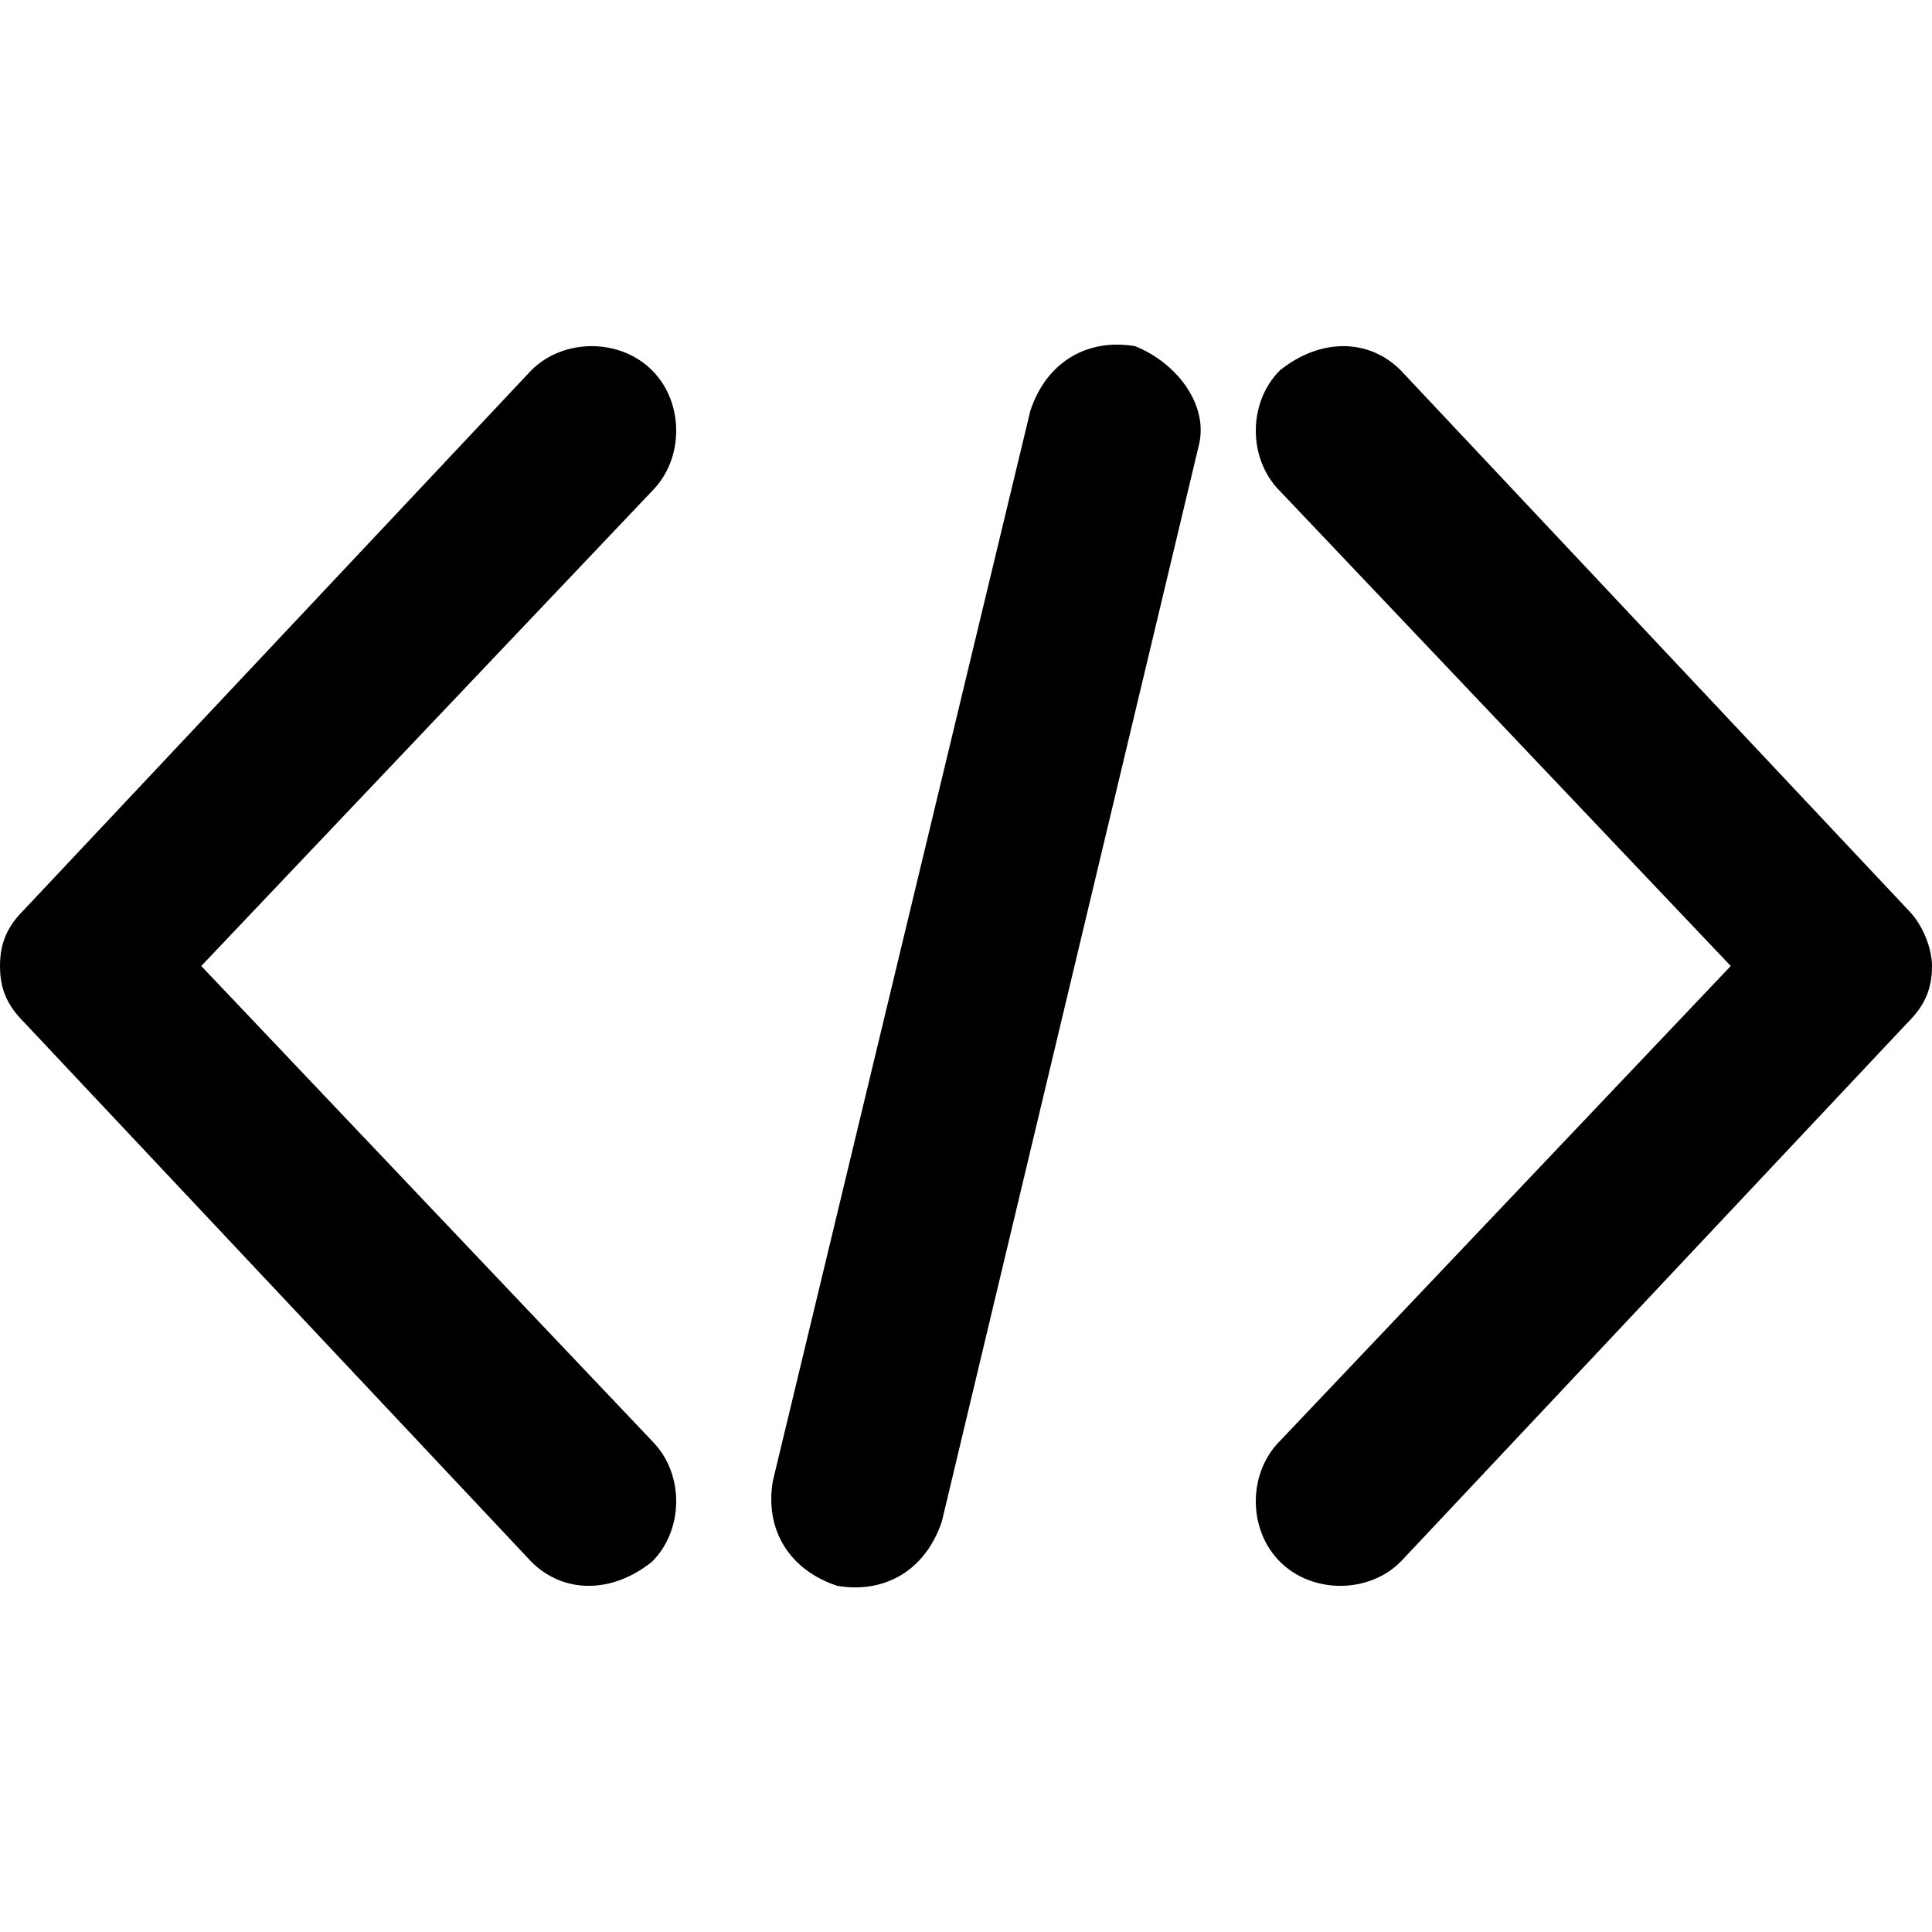
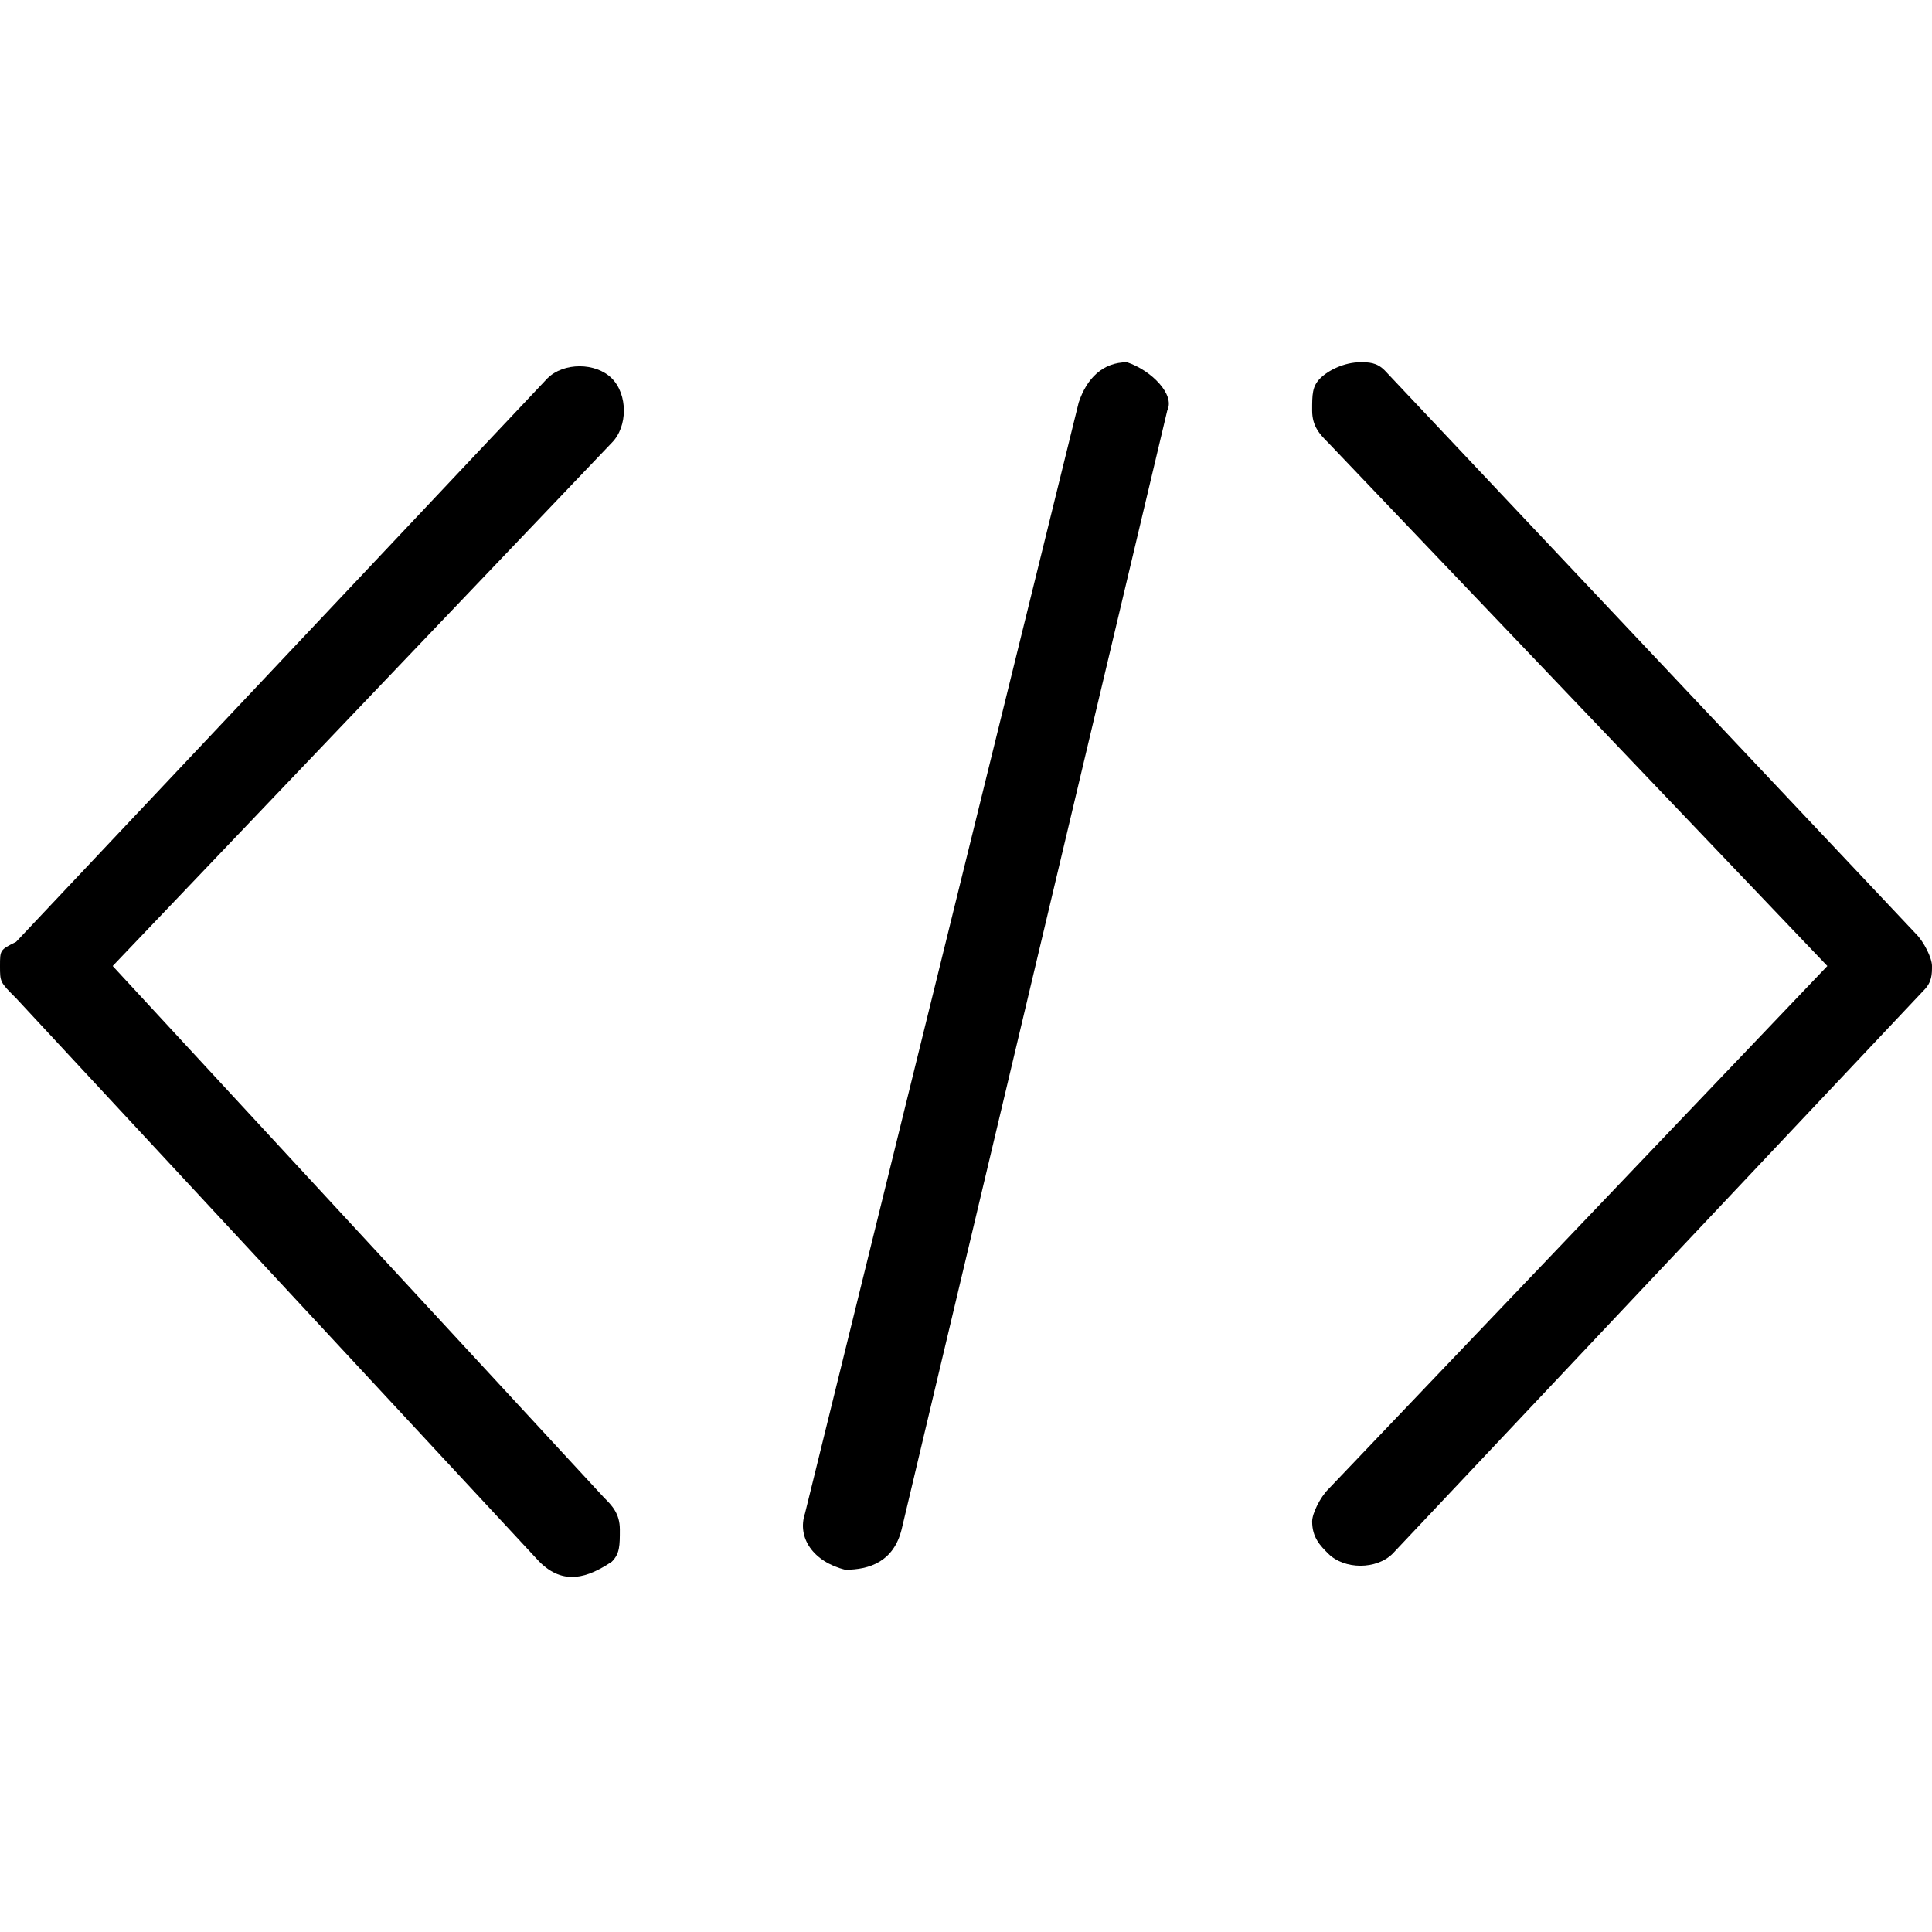
<svg xmlns="http://www.w3.org/2000/svg" height="24" viewBox="0 0 24 24" width="24">
-   <path d="m6.6 19.4-6.3-6.7c-.2-.2-.3-.4-.3-.7s.1-.5.3-.7l6.3-6.7c.4-.4 1.1-.4 1.5 0s.4 1.1 0 1.5l-5.6 5.9 5.6 5.9c.4.4.4 1.1 0 1.5-.5.4-1.1.4-1.5 0z" />
-   <path d="m17.4 4.6 6.3 6.7c.2.2.3.5.3.7 0 .3-.1.5-.3.7l-6.3 6.7c-.4.4-1.1.4-1.5 0s-.4-1.1 0-1.5l5.6-5.9-5.6-5.9c-.4-.4-.4-1.1 0-1.5.5-.4 1.1-.4 1.5 0z" />
-   <path d="m14.1 4.3c-.6-.1-1.1.2-1.3.8l-3.2 13.3c-.1.6.2 1.1.8 1.3.6.1 1.1-.2 1.3-.8l3.2-13.4c.1-.5-.3-1-.8-1.2z" />
+   <path d="m6.7 19.4c.3.3.6.2.9 0 .1-.1.1-.2.1-.4s-.1-.3-.2-.4l-6.1-6.6 6.2-6.5c.2-.2.2-.6 0-.8s-.6-.2-.8 0l-6.6 7c-.2.1-.2.1-.2.3s0 .2.2.4z" />
+   <path d="m16.9 4.5c-.2 0-.4.1-.5.2s-.1.2-.1.4.1.3.2.4l6.2 6.5-6.2 6.5c-.1.1-.2.3-.2.4 0 .2.1.3.2.4.2.2.6.2.8 0l6.6-7c.1-.1.1-.2.1-.3s-.1-.3-.2-.4l-6.6-7c-.1-.1-.2-.1-.3-.1z" />
+   <path d="m14 4.5c-.3 0-.5.2-.6.5l-3.4 13.8c-.1.3.1.6.5.7.3 0 .6-.1.7-.5l3.3-13.9c.1-.2-.2-.5-.5-.6z" />
</svg>
